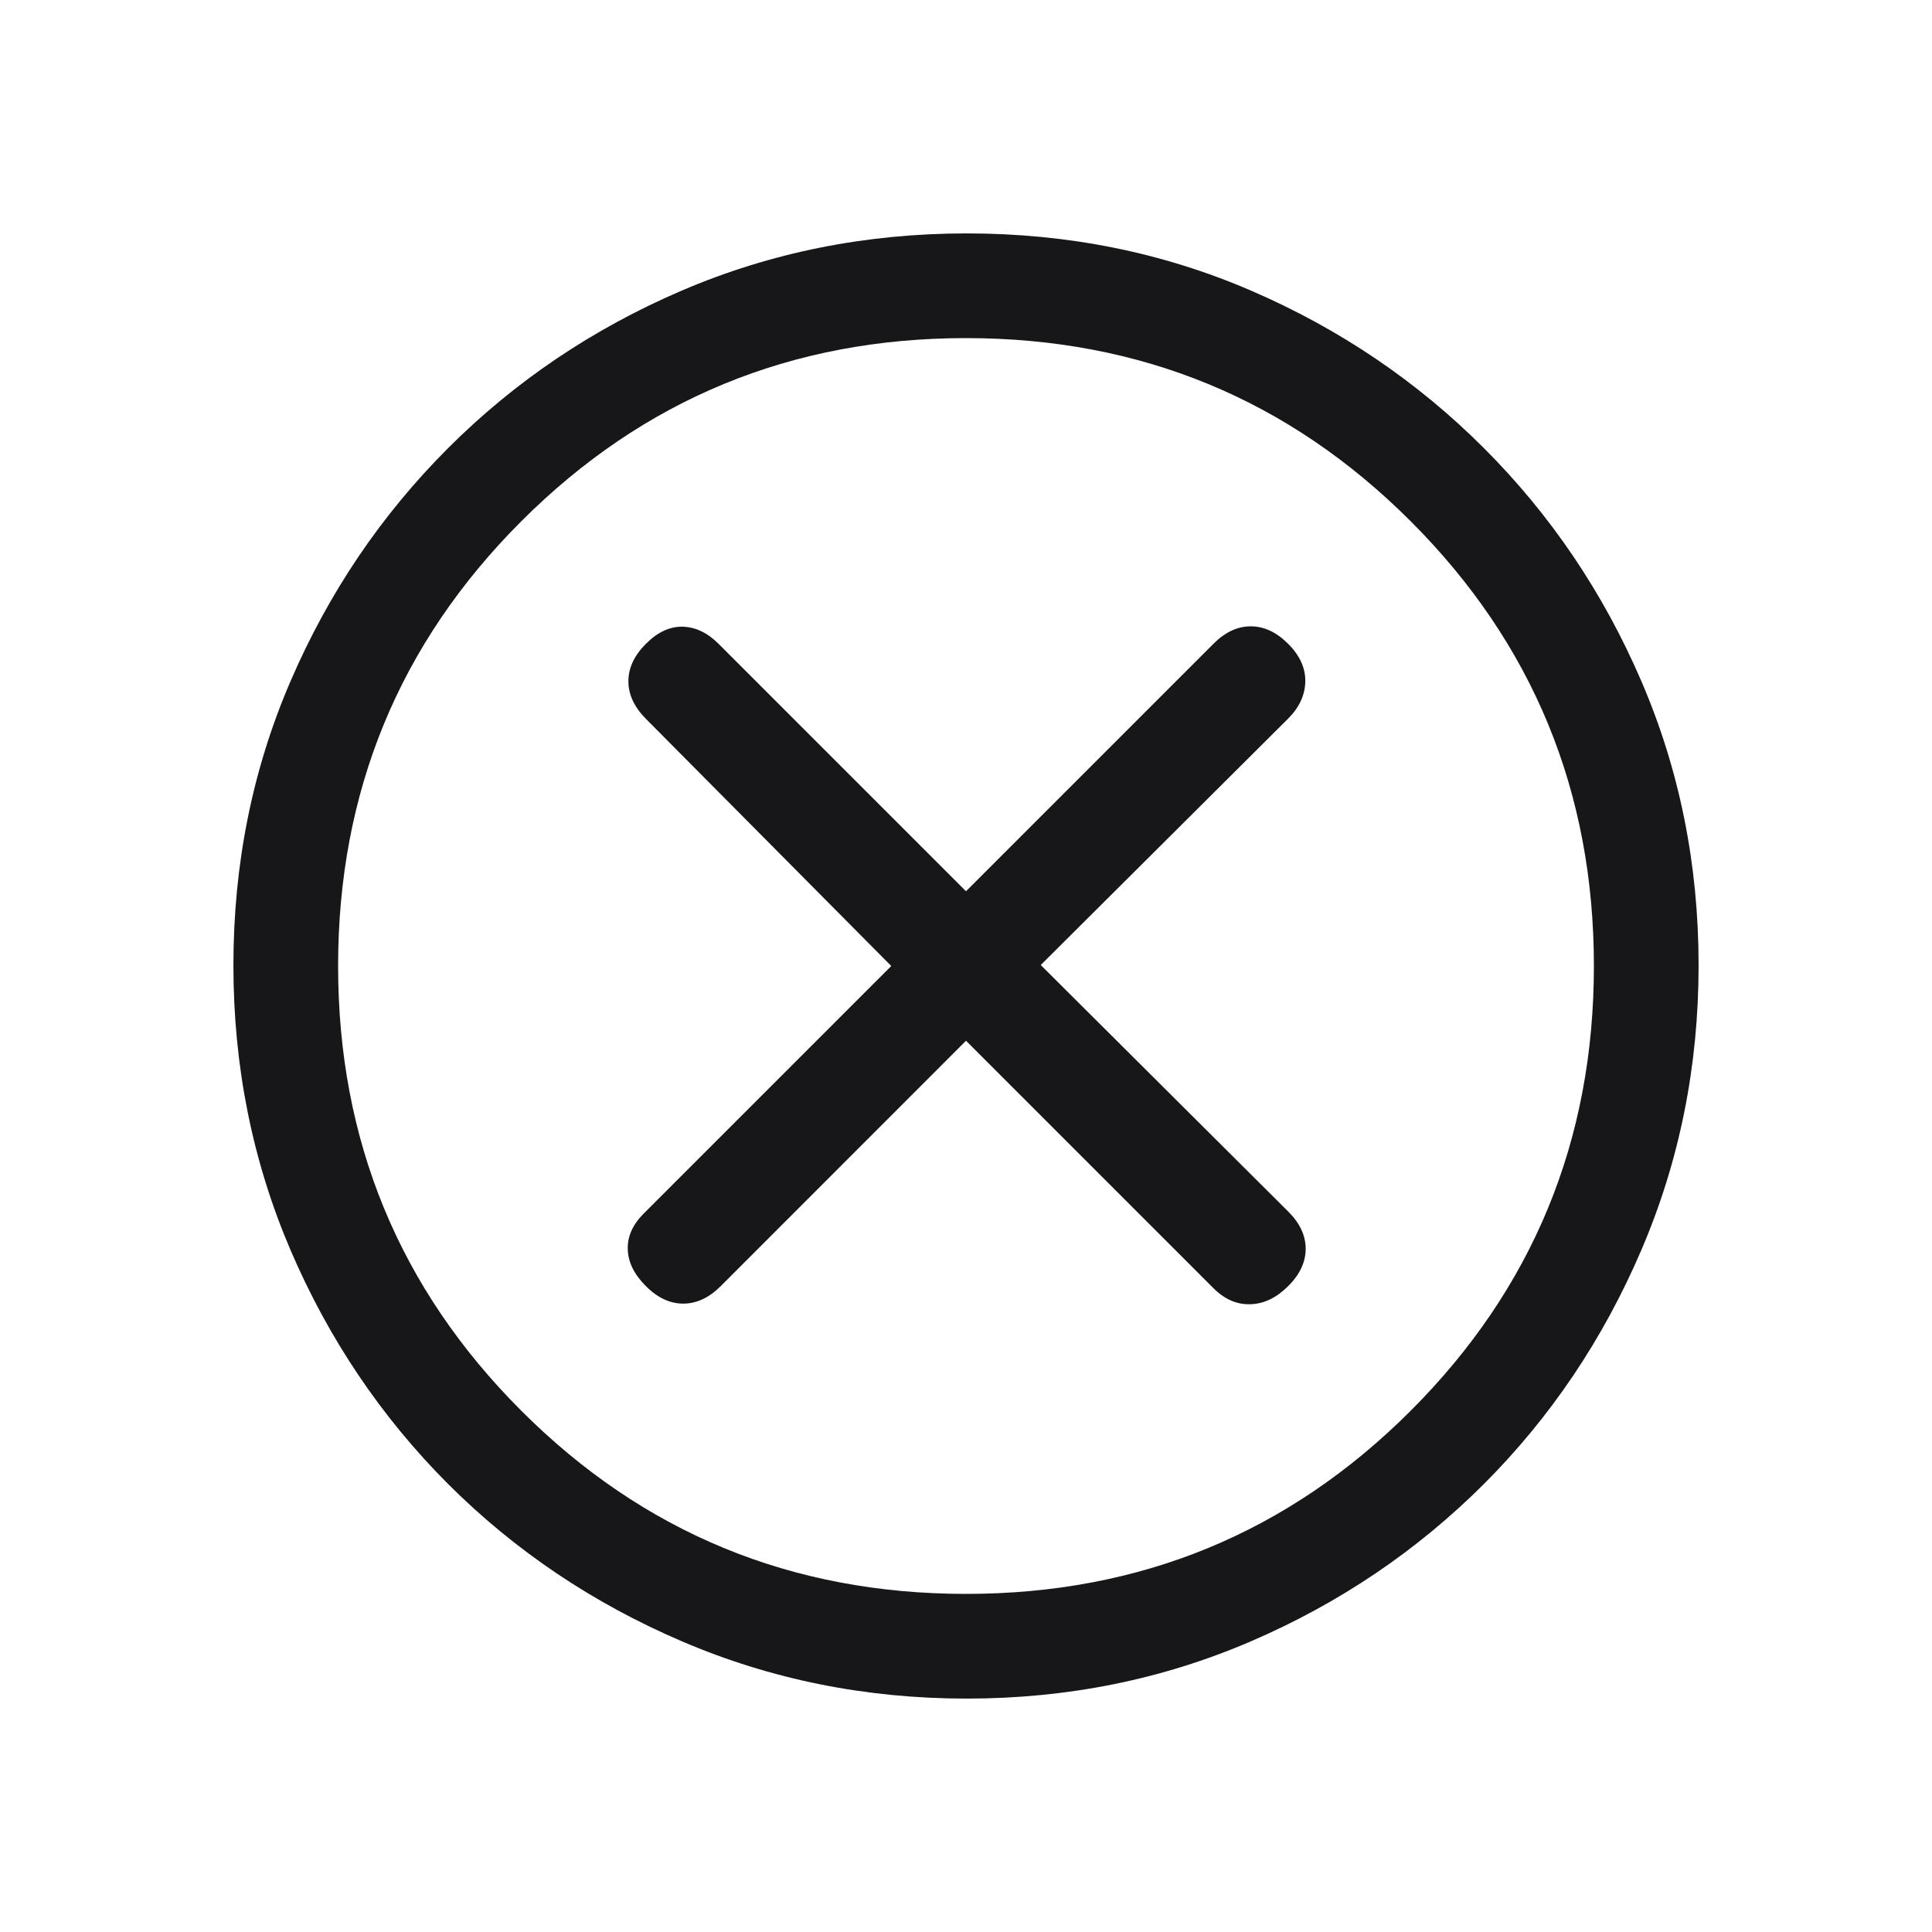
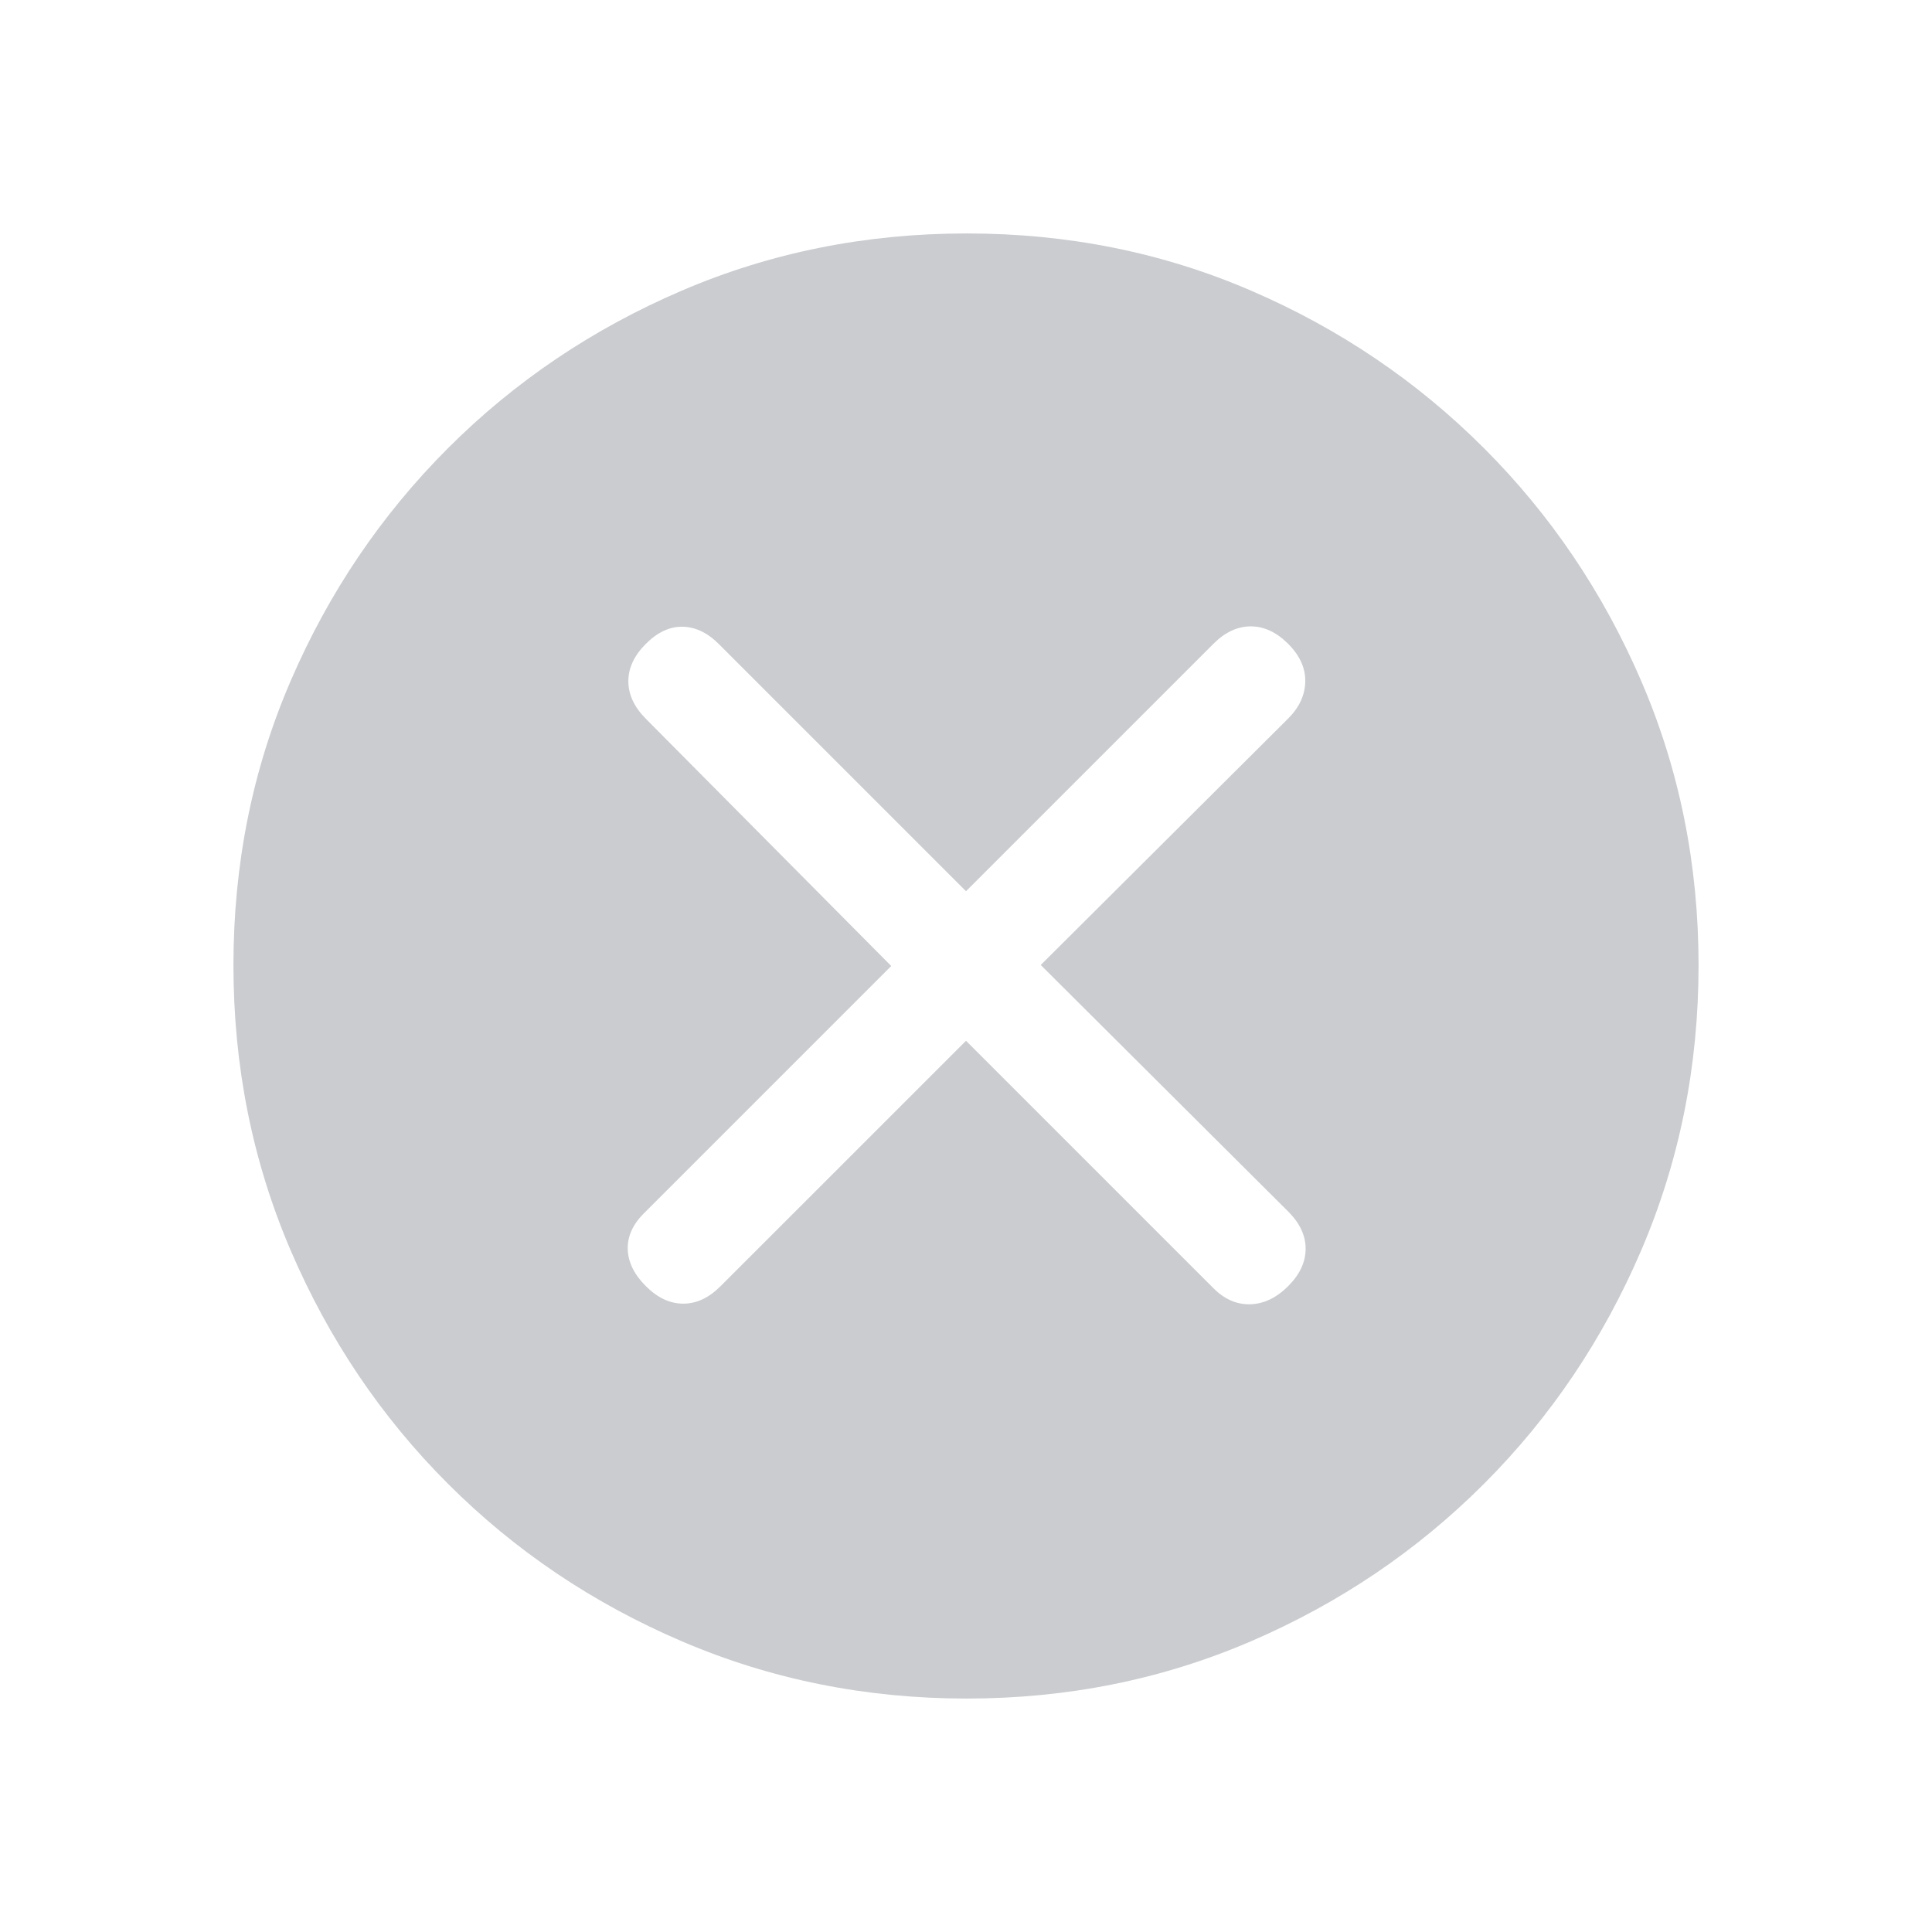
- <svg xmlns="http://www.w3.org/2000/svg" width="16" height="16" viewBox="0 0 16 16" fill="none">
-   <path d="M8 8.619L10.049 10.668C10.141 10.76 10.243 10.805 10.355 10.801C10.467 10.798 10.571 10.748 10.668 10.651C10.765 10.555 10.813 10.451 10.813 10.342C10.813 10.232 10.765 10.129 10.668 10.033L8.619 7.992L10.668 5.951C10.76 5.859 10.807 5.757 10.81 5.645C10.812 5.533 10.765 5.429 10.668 5.332C10.571 5.235 10.468 5.187 10.358 5.187C10.249 5.187 10.145 5.235 10.049 5.332L8 7.381L5.951 5.332C5.859 5.24 5.76 5.193 5.653 5.19C5.547 5.188 5.445 5.235 5.349 5.332C5.252 5.429 5.204 5.532 5.204 5.642C5.204 5.751 5.252 5.855 5.347 5.951L7.381 8L5.332 10.049C5.24 10.141 5.195 10.24 5.199 10.347C5.202 10.453 5.252 10.555 5.349 10.651C5.445 10.748 5.549 10.796 5.658 10.796C5.768 10.796 5.871 10.748 5.967 10.653L8 8.619ZM8.006 14.067C7.171 14.067 6.385 13.909 5.648 13.593C4.91 13.277 4.265 12.843 3.711 12.29C3.158 11.736 2.723 11.091 2.407 10.355C2.091 9.618 1.933 8.831 1.933 7.994C1.933 7.156 2.091 6.371 2.407 5.639C2.723 4.907 3.157 4.265 3.711 3.711C4.264 3.158 4.909 2.723 5.645 2.407C6.382 2.091 7.169 1.933 8.007 1.933C8.844 1.933 9.629 2.091 10.361 2.407C11.093 2.723 11.735 3.157 12.289 3.711C12.842 4.264 13.277 4.907 13.593 5.641C13.909 6.375 14.067 7.16 14.067 7.994C14.067 8.829 13.909 9.615 13.593 10.352C13.277 11.09 12.843 11.735 12.29 12.289C11.736 12.842 11.093 13.277 10.359 13.593C9.625 13.909 8.84 14.067 8.006 14.067ZM8 13.2C9.444 13.2 10.672 12.694 11.683 11.683C12.694 10.672 13.2 9.444 13.2 8C13.2 6.556 12.694 5.328 11.683 4.317C10.672 3.306 9.444 2.8 8 2.8C6.556 2.8 5.328 3.306 4.317 4.317C3.306 5.328 2.8 6.556 2.8 8C2.8 9.444 3.306 10.672 4.317 11.683C5.328 12.694 6.556 13.2 8 13.2Z" fill="#171719" />
+ <svg xmlns="http://www.w3.org/2000/svg" width="48" height="48" viewBox="0 0 48 48" fill="none">
+   <path d="M24 25.858L30.146 32.004C30.423 32.281 30.729 32.414 31.065 32.404C31.401 32.394 31.714 32.244 32.004 31.954C32.294 31.664 32.438 31.354 32.438 31.025C32.438 30.696 32.294 30.387 32.004 30.099L25.857 23.975L32.004 17.852C32.281 17.576 32.422 17.27 32.429 16.934C32.435 16.599 32.294 16.286 32.004 15.996C31.714 15.706 31.404 15.562 31.075 15.562C30.745 15.562 30.436 15.706 30.146 15.996L24 22.142L17.854 15.996C17.577 15.719 17.279 15.578 16.959 15.571C16.64 15.565 16.336 15.706 16.046 15.996C15.756 16.286 15.611 16.596 15.611 16.925C15.611 17.254 15.755 17.564 16.042 17.854L22.142 24L15.996 30.146C15.719 30.423 15.586 30.721 15.596 31.041C15.606 31.36 15.756 31.664 16.046 31.954C16.336 32.244 16.645 32.389 16.975 32.389C17.304 32.389 17.612 32.245 17.899 31.958L24 25.858ZM24.017 42.2C21.513 42.2 19.155 41.726 16.943 40.779C14.73 39.832 12.794 38.528 11.134 36.868C9.473 35.209 8.169 33.274 7.221 31.064C6.274 28.854 5.8 26.493 5.8 23.98C5.8 21.468 6.273 19.114 7.221 16.918C8.168 14.722 9.472 12.794 11.131 11.134C12.791 9.474 14.726 8.17 16.936 7.222C19.145 6.274 21.507 5.8 24.019 5.8C26.532 5.8 28.886 6.274 31.082 7.221C33.278 8.168 35.206 9.472 36.866 11.132C38.526 12.791 39.83 14.722 40.778 16.924C41.726 19.126 42.2 21.479 42.2 23.983C42.2 26.487 41.726 28.845 40.779 31.057C39.831 33.269 38.528 35.206 36.868 36.866C35.209 38.526 33.278 39.831 31.076 40.779C28.873 41.726 26.52 42.2 24.017 42.2Z" fill="#CACCCF" />
</svg>
